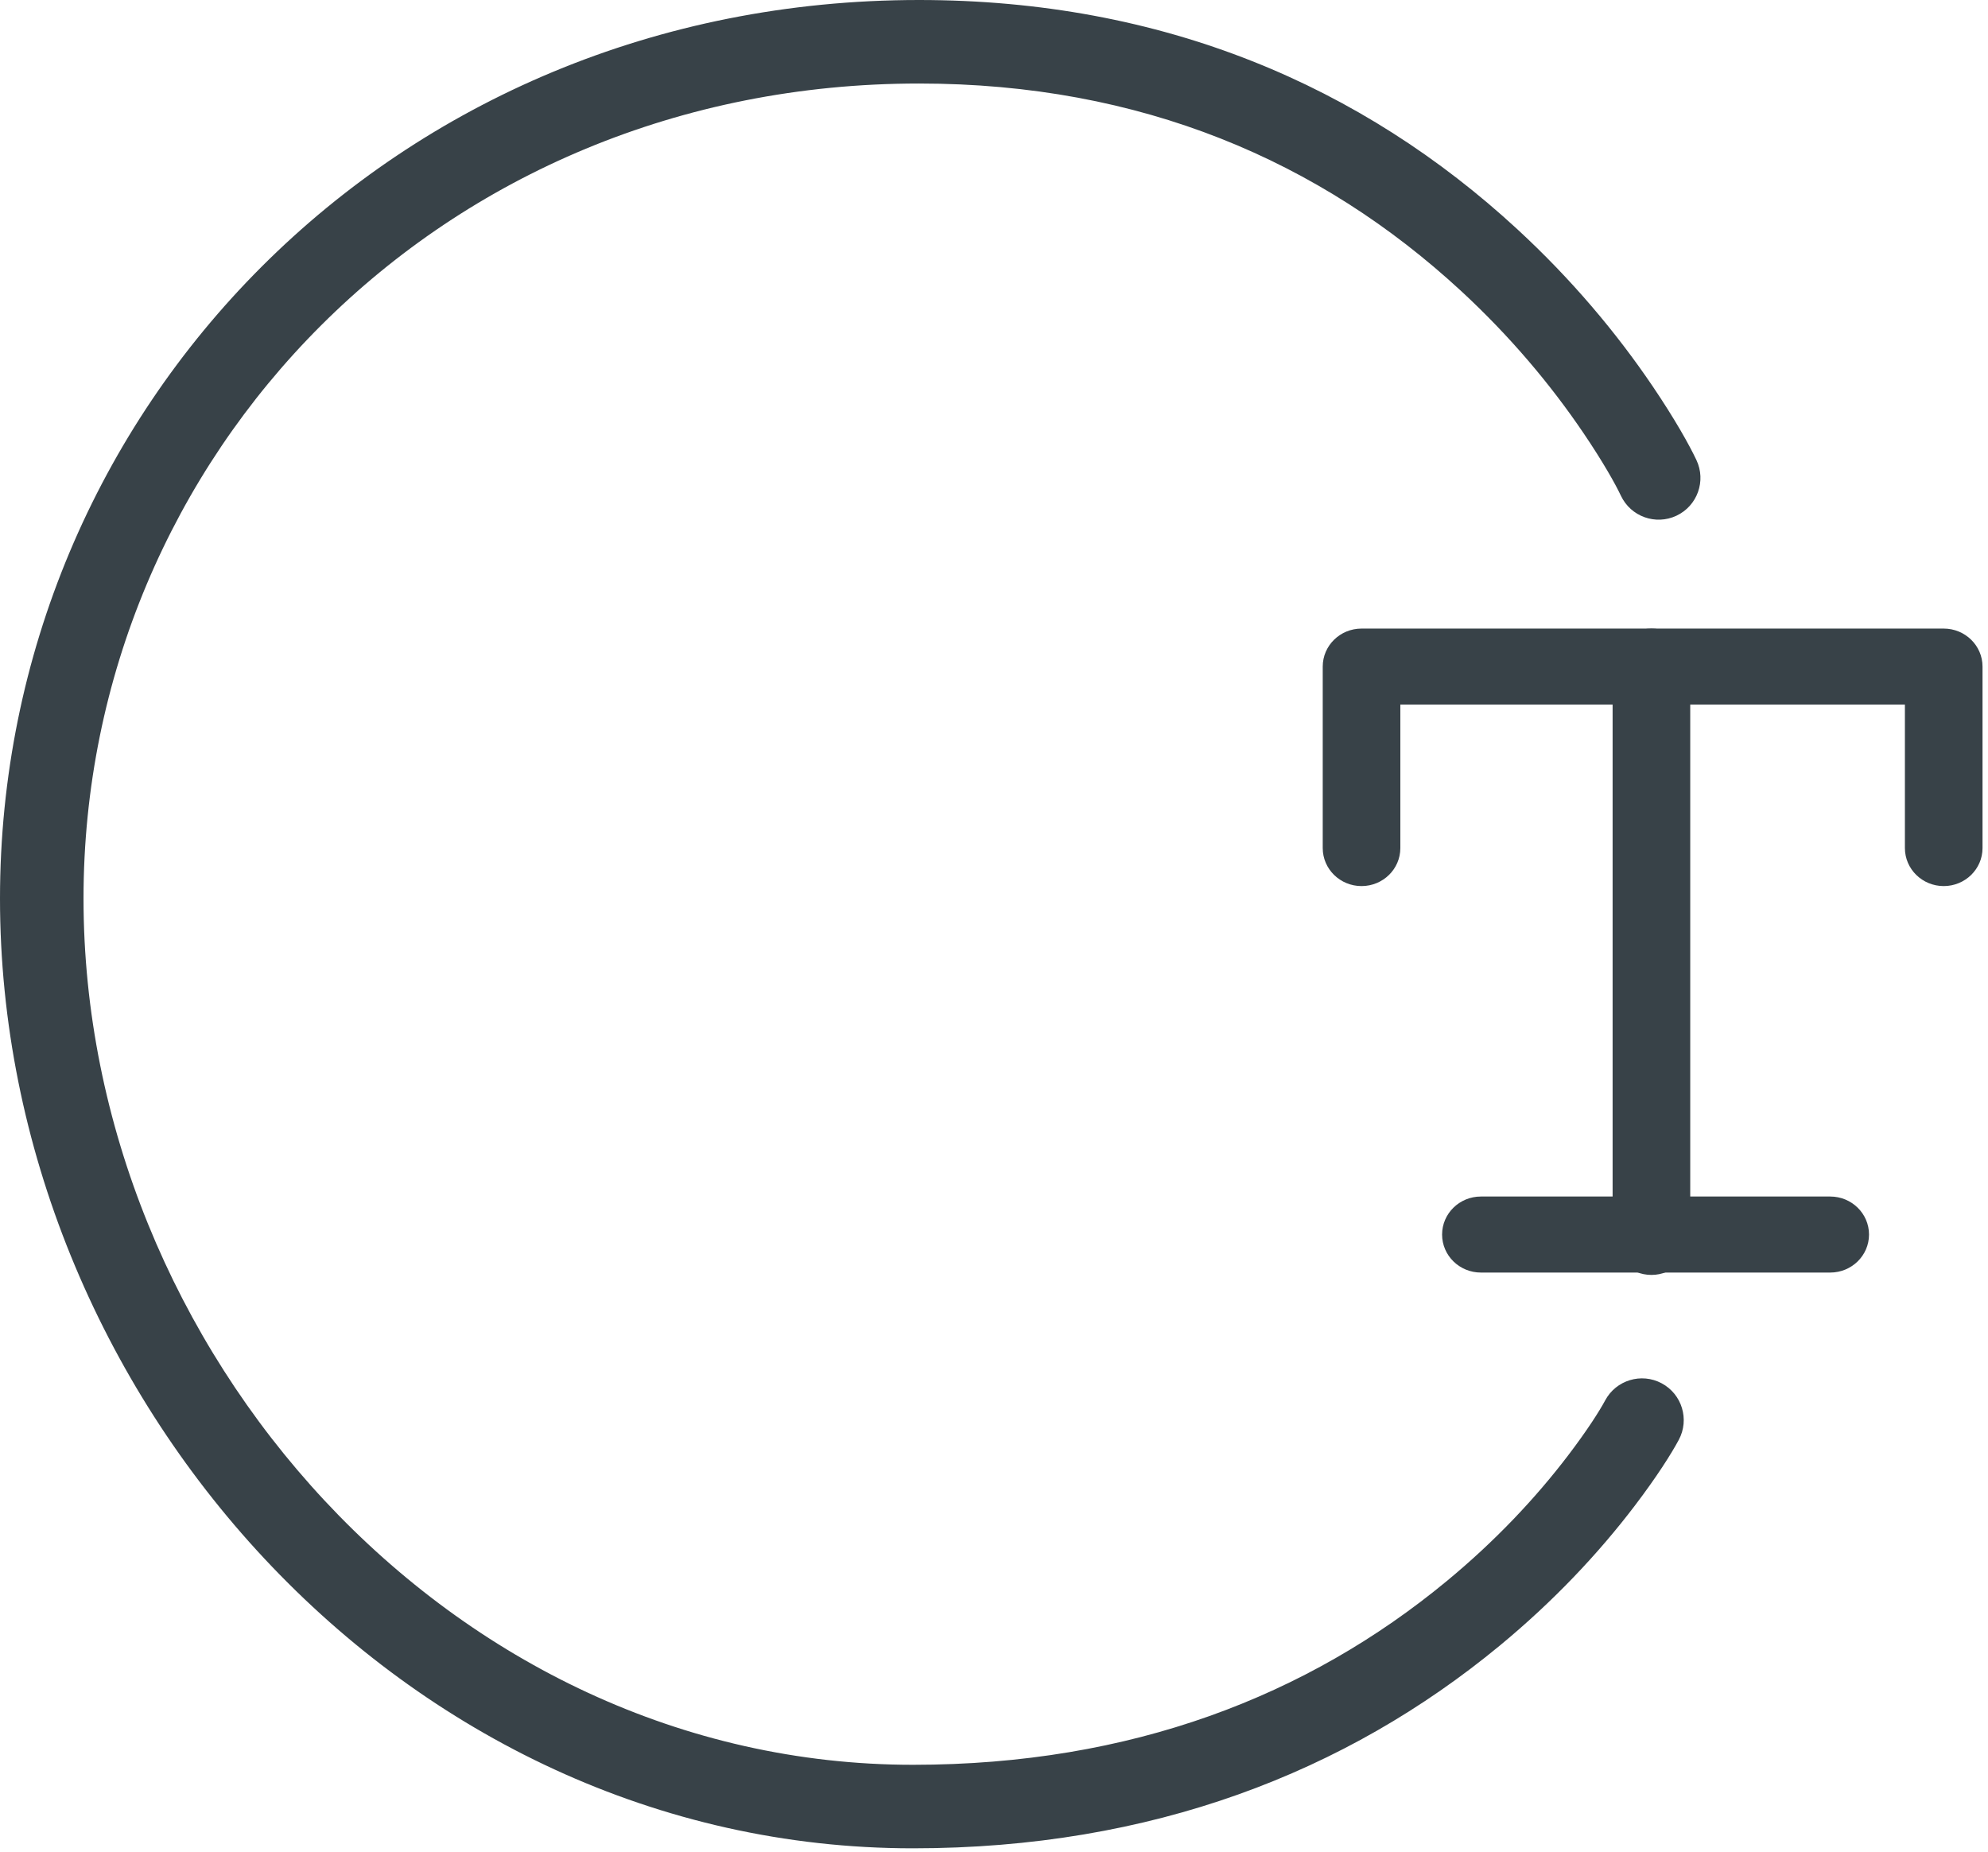
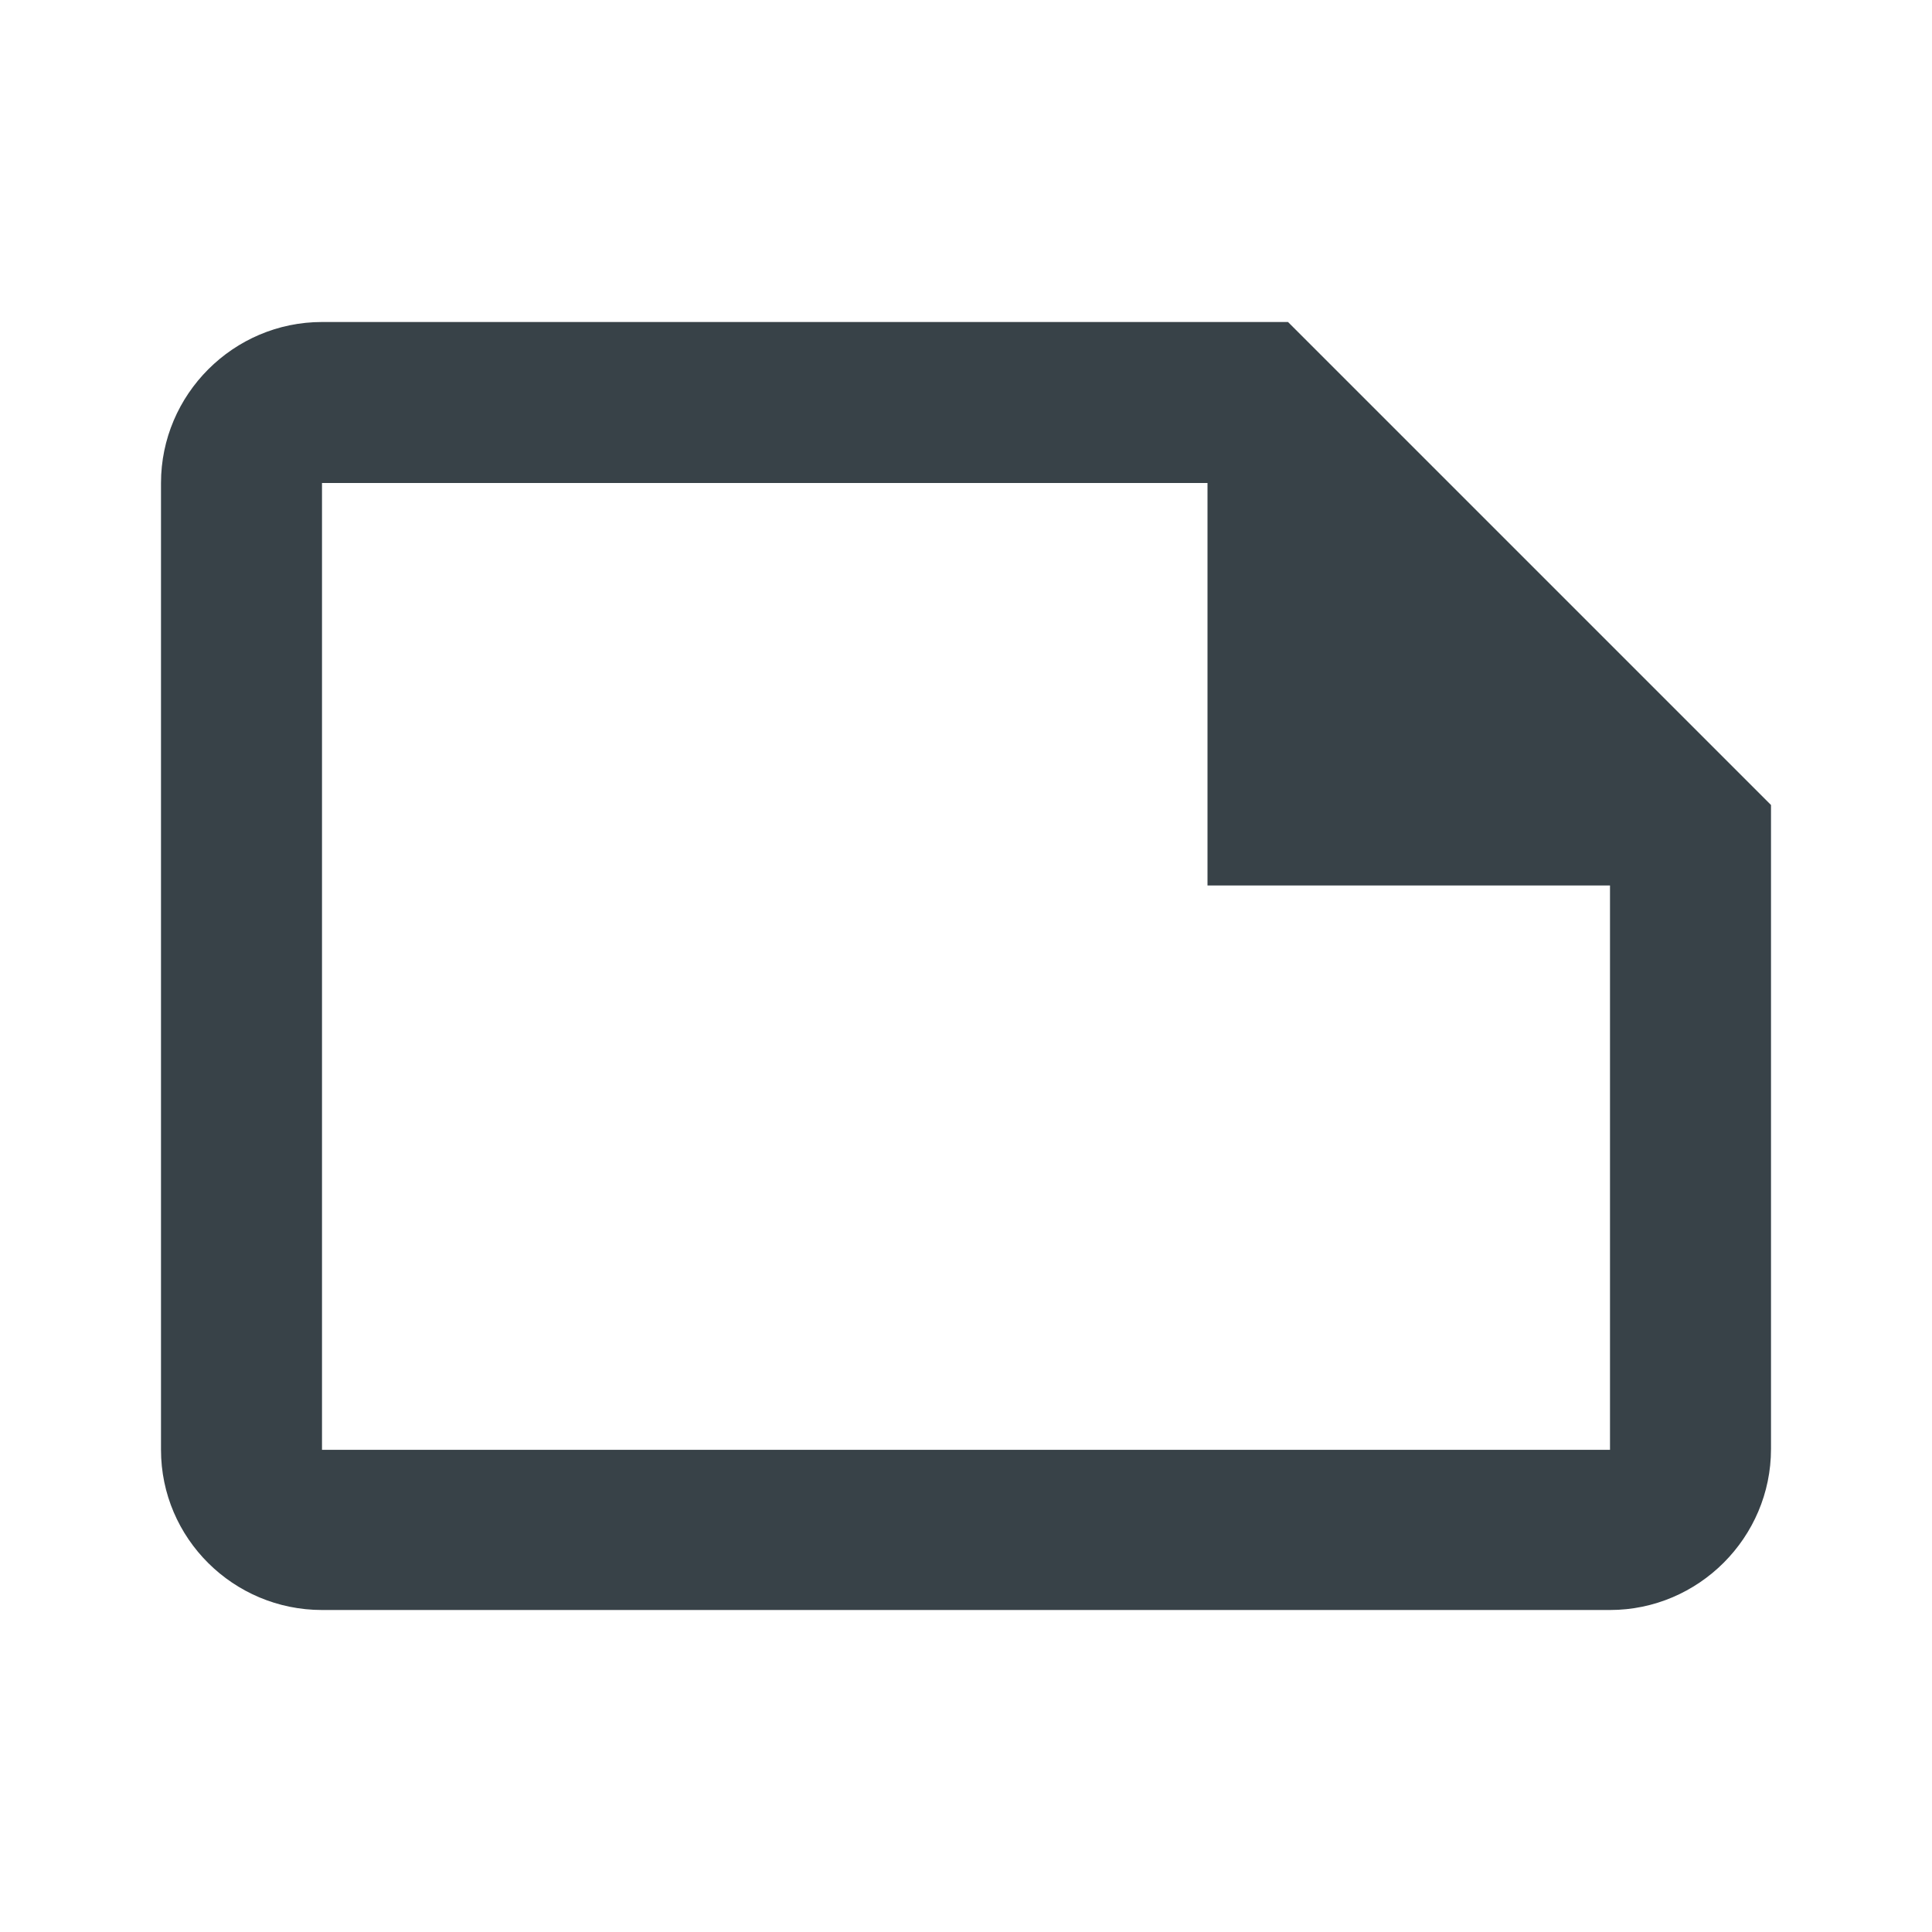
- <svg xmlns="http://www.w3.org/2000/svg" width="233px" height="217px" viewBox="0 0 233 217" version="1.1">
-   <defs />
-   <g id="Page-1" stroke="none" stroke-width="1" fill="none" fill-rule="evenodd">
-     <g id="Artboard" transform="translate(-20, -19)" fill="#384248">
-       <g id="note" transform="translate(20, 19)">
-         <path d="M198.828,53.923 C197.971,52.109 196.284,49.097 193.705,45.284 C189.45,38.995 184.18,32.718 177.824,26.856 C159.64,10.087 136.363,1.42108547e-14 107.703,1.42108547e-14 C45.94,1.42108547e-14 2.07313697e-14,48.185 1.42108547e-14,105.311 C1.42108547e-14,163.297 47.064,216.631 107.004,216.631 C134.961,216.631 157.803,207.715 175.787,192.865 C182.09,187.66 187.34,182.079 191.595,176.485 C194.182,173.084 195.885,170.39 196.76,168.755 C198.036,166.372 197.138,163.406 194.755,162.13 C192.373,160.854 189.406,161.752 188.13,164.135 C187.49,165.331 186.062,167.591 183.804,170.559 C179.985,175.579 175.248,180.615 169.554,185.317 C153.258,198.774 132.586,206.842 107.004,206.842 C52.761,206.842 9.789,158.144 9.789,105.311 C9.789,53.489 51.453,9.789 107.703,9.789 C133.766,9.789 154.728,18.872 171.188,34.052 C176.957,39.373 181.746,45.077 185.597,50.769 C187.881,54.145 189.325,56.724 189.978,58.106 C191.133,60.549 194.051,61.594 196.495,60.439 C198.938,59.284 199.983,56.367 198.828,53.923 Z" id="Path-2-Copy-6" />
-         <path d="M164.125,82.584 L223.261,82.584 L223.261,99.396 C223.261,101.857 225.297,103.852 227.809,103.852 C230.322,103.852 232.358,101.857 232.358,99.396 L232.358,78.128 C232.358,75.667 230.322,73.672 227.809,73.672 L159.577,73.672 C157.064,73.672 155.028,75.667 155.028,78.128 L155.028,99.396 C155.028,101.857 157.064,103.852 159.577,103.852 C162.089,103.852 164.125,101.857 164.125,99.396 L164.125,82.584 Z" id="Stroke-2777" />
-         <path d="M189.003,78.128 L189.003,144.97 C189.003,147.431 191.04,149.426 193.552,149.426 C196.064,149.426 198.101,147.431 198.101,144.97 L198.101,78.128 C198.101,75.667 196.064,73.672 193.552,73.672 C191.04,73.672 189.003,75.667 189.003,78.128 Z" id="Stroke-2778" />
-         <path d="M173.567,149.15 L214.506,149.15 C217.019,149.15 219.055,147.155 219.055,144.694 C219.055,142.233 217.019,140.238 214.506,140.238 L173.567,140.238 C171.054,140.238 169.018,142.233 169.018,144.694 C169.018,147.155 171.054,149.15 173.567,149.15 Z" id="Stroke-2779" />
-       </g>
-     </g>
+ <svg xmlns="http://www.w3.org/2000/svg" width="24px" height="24px" viewBox="0 0 24 24" version="1.1">
+   <g id="note" fill="#384248">
+     <path d="M16,4 L4,4 C2.9,4 2,4.9 2,6 L2,18.01 C2,19.11 2.9,20 4,20 L20,20 C21.1,20 22,19.1 22,18 L22,10 L16,4 L16,4 Z M4,18.01 L4,6 L15,6 L15,11 L20,11 L20,18.01 L4,18.01 L4,18.01 Z" />
  </g>
</svg>
